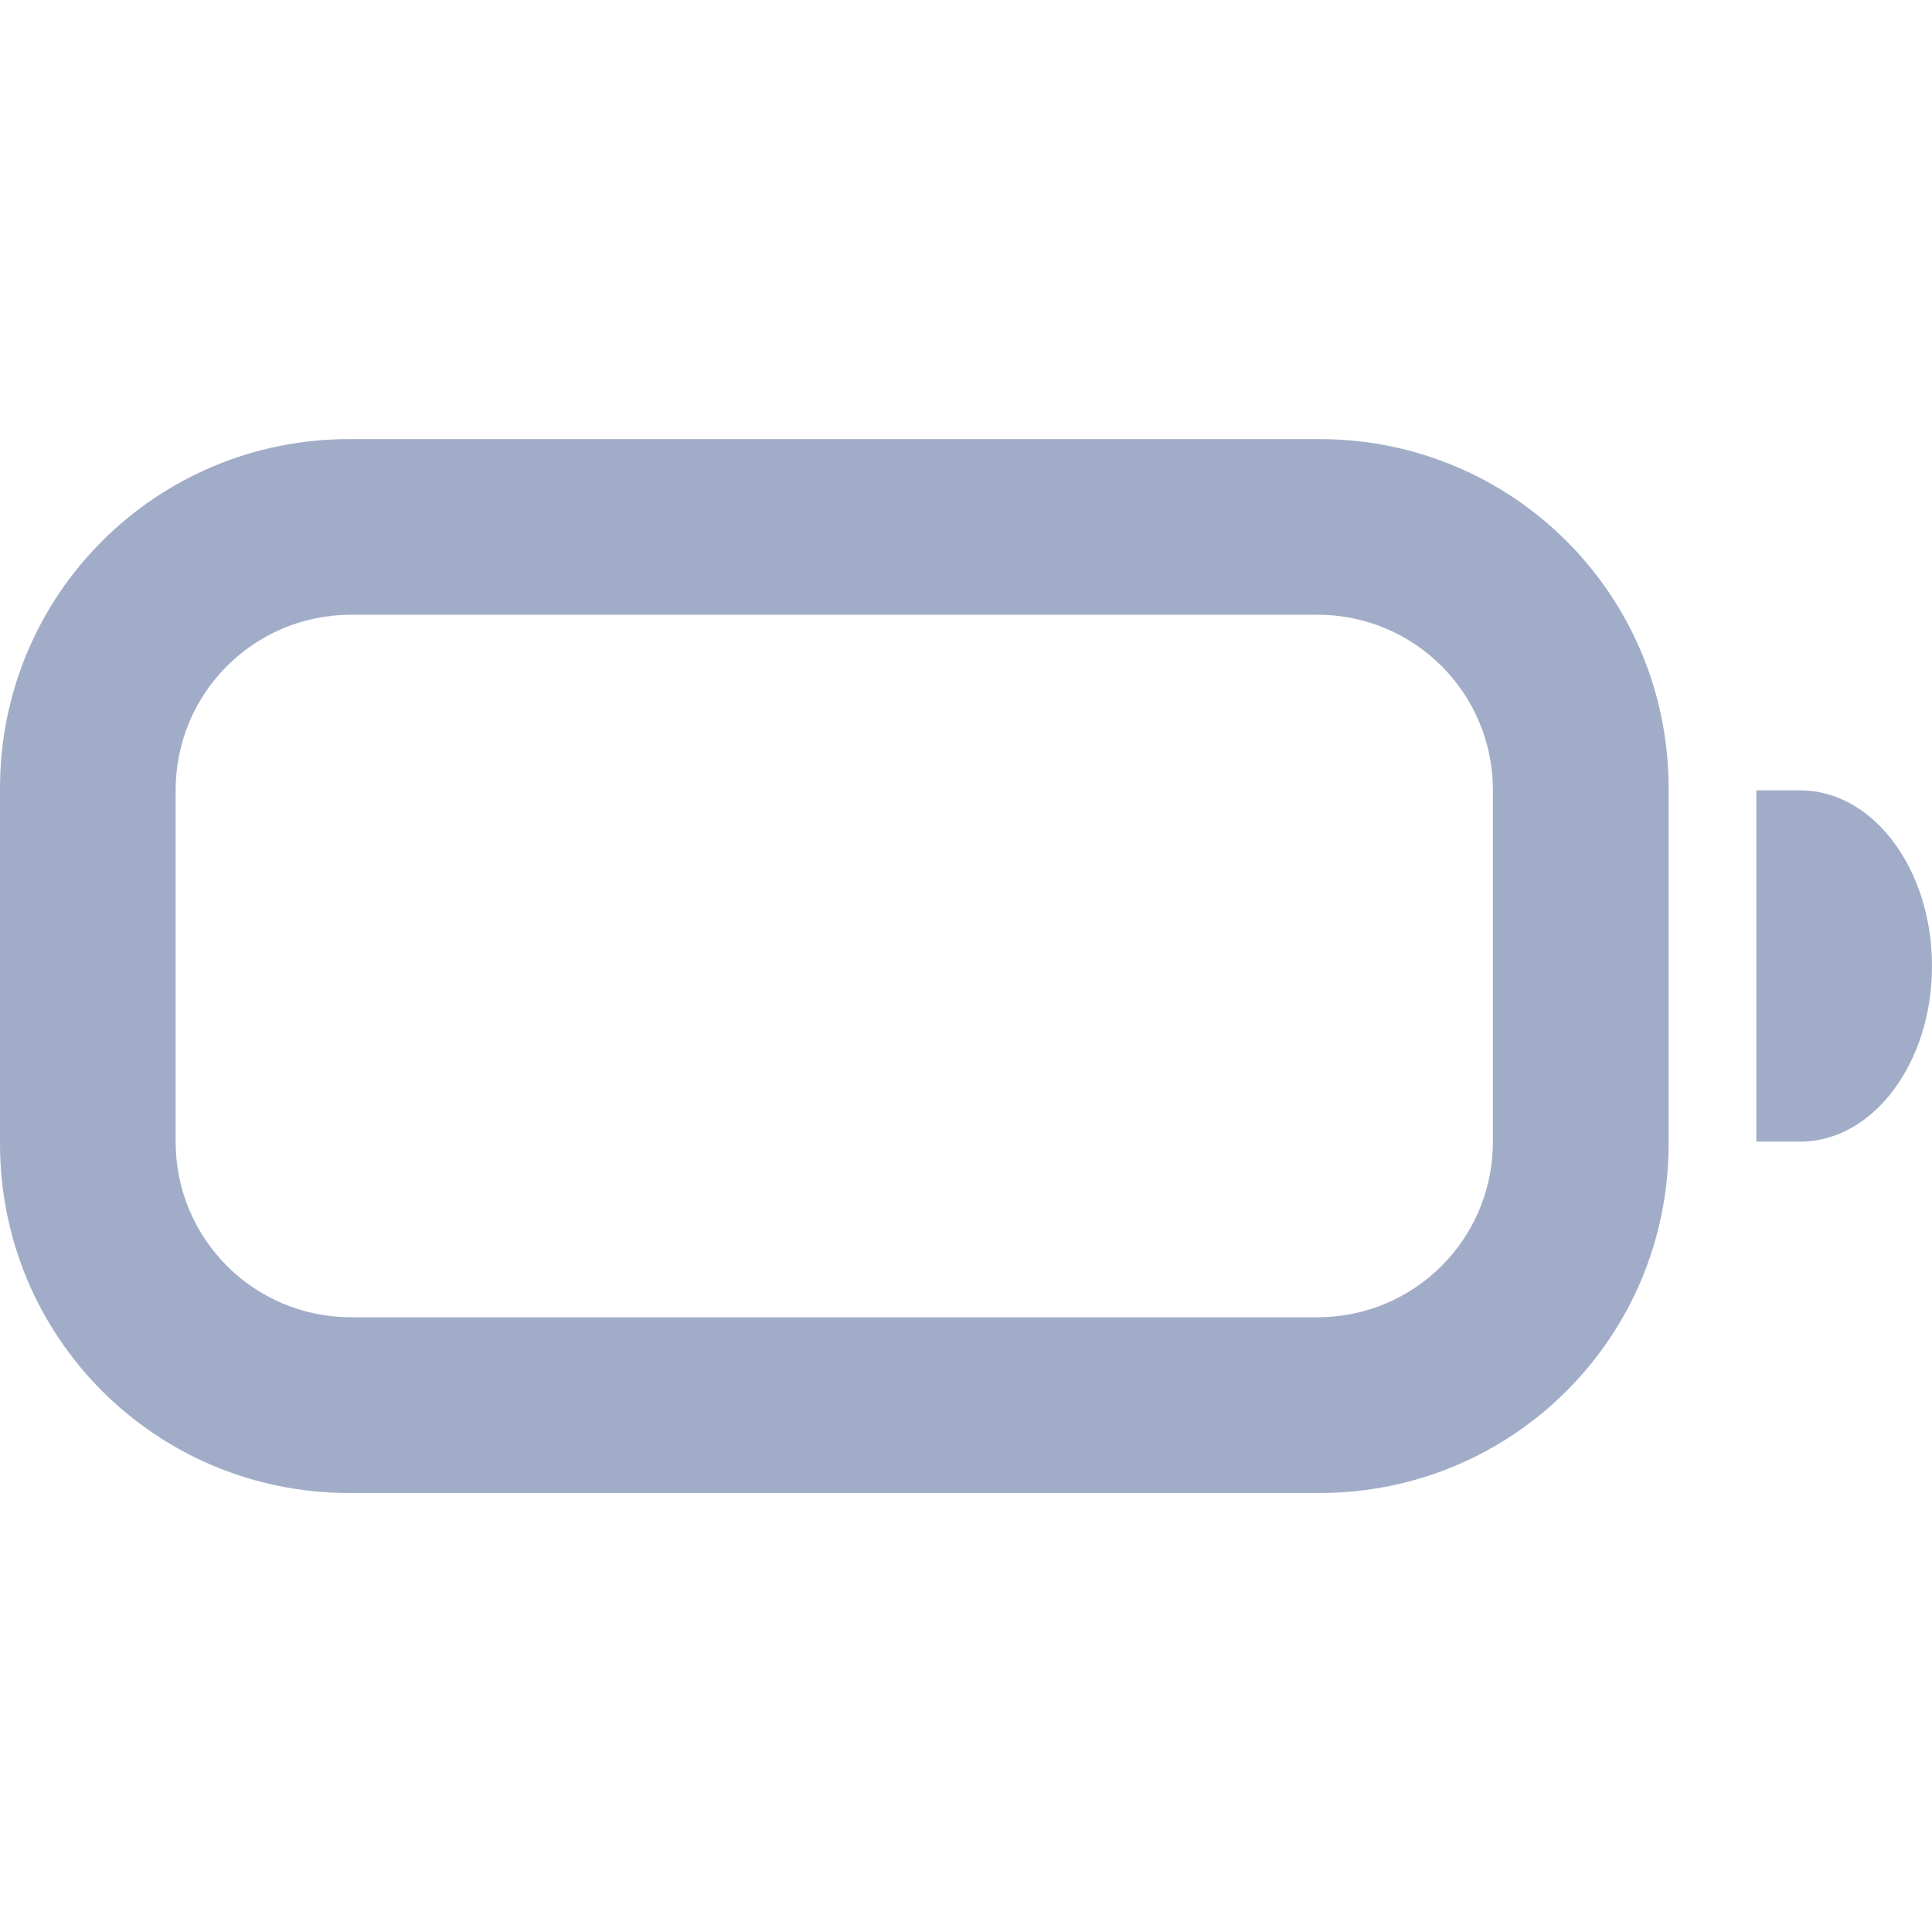
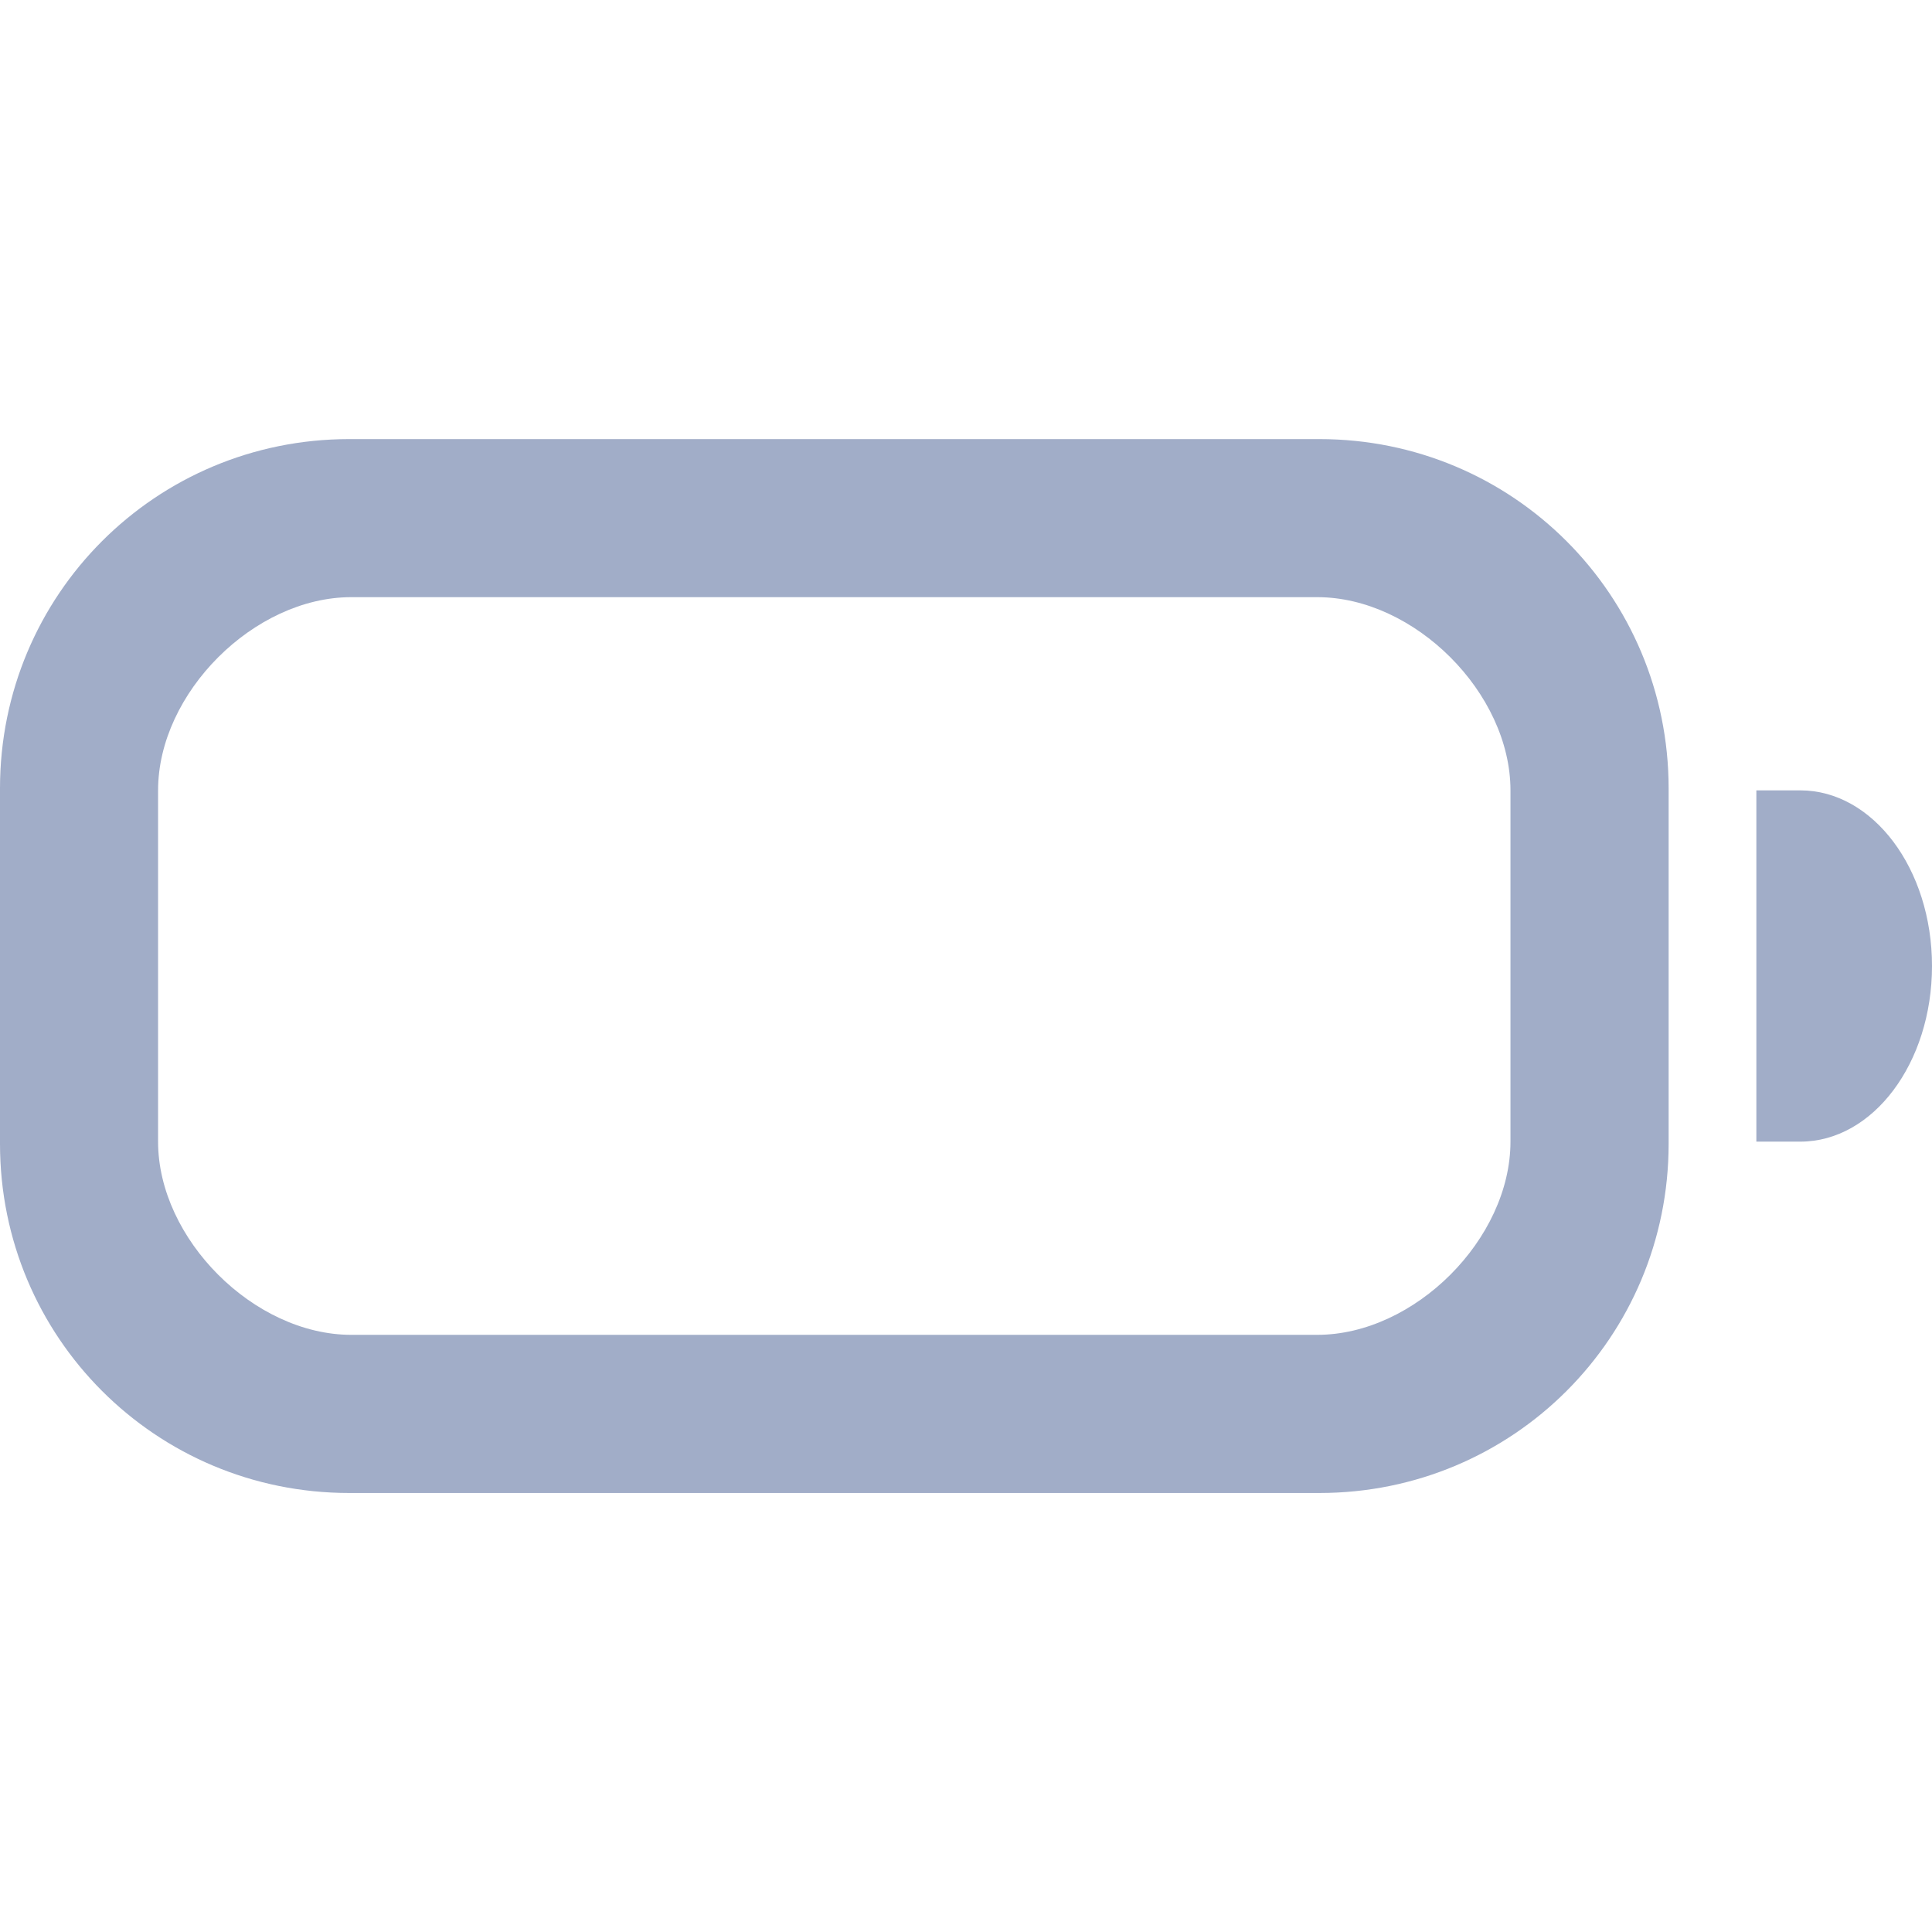
<svg xmlns="http://www.w3.org/2000/svg" viewBox="0 0 22 22" version="1.0" height="22" width="22" id="svg120">
  <defs id="defs5">
    <style type="text/css" id="current-color-scheme">.ColorScheme-Text { color:#a1adc8; }</style>
  </defs>
  <g transform="translate(360,23)" id="Fill10">
    <g fill="#ff4d62" transform="translate(0,-24)" id="g1075">
      <path d="m3-34c-2.216 0-4 1.784-4 4v6c0 2.216 1.784 4 4 4h18c2.216 0 4-1.784 4-4v-6c0-2.216-1.784-4-4-4zm0 2h18c1.108 0 2 0.892 2 2v6c0 1.108-0.892 2-2 2h-18c-1.108 0-2-0.892-2-2v-6c0-1.108 0.892-2 2-2z" id="path1069" />
      <path d="m26-29v4h0.5a2.25 2.124 0 0 0 1.5-2.001 2.25 2.124 0 0 0-1.5-1.999z" id="path1071" />
      <rect ry="1" height="8" width="2" y="-31" x="2" id="rect1073" />
    </g>
    <rect fill="none" height="32" width="32" y="-67" x="-3" id="rect1077" />
  </g>
-   <g fill="currentColor" transform="translate(-154.45 -379.51)" class="ColorScheme-Text" id="Fill100">
+   <g transform="translate(-154.45 -379.51)" class="ColorScheme-Text" id="Fill100">
    <rect opacity="0" ry="0" rx="0" height="32" width="32" y="336.51" x="189.44" id="rect1022" />
-     <rect stroke-width=".853" ry="1" rx="0" height="8" width="20" y="348.51" x="194.45" id="rect1028" />
+     <rect stroke-width=".853" ry="1" rx="0" height="8" width="20" y="348.51" x="194.45" id="rect1028" style="fill-opacity:1;fill:#a1adc8" />
  </g>
-   <g fill="currentColor" transform="translate(-114.45,-379.51)" class="ColorScheme-Text" id="Fill90">
+   <g transform="translate(-114.45,-379.51)" class="ColorScheme-Text" id="Fill90">
    <rect opacity="0" ry="0" rx="0" height="32" width="32" y="336.51" x="189.44" id="rect1042" />
-     <rect stroke-width=".849" ry="1" rx="0" height="8" width="18" y="348.51" x="194.43" id="rect1044" />
+     <rect stroke-width=".849" ry="1" rx="0" height="8" width="18" y="348.51" x="194.43" id="rect1044" style="fill-opacity:1;fill:#a1adc8" />
  </g>
-   <g fill="currentColor" transform="translate(-79.45,-379.51)" class="ColorScheme-Text" id="Fill80">
+   <g transform="translate(-79.45,-379.51)" class="ColorScheme-Text" id="Fill80">
    <rect opacity="0" ry="0" rx="0" height="32" width="32" y="336.51" x="189.44" id="rect1048" />
-     <rect stroke-width=".844" ry="1" rx="0" height="8" width="16" y="348.51" x="194.43" id="rect1050" />
+     <rect stroke-width=".844" ry="1" rx="0" height="8" width="16" y="348.51" x="194.43" id="rect1050" style="fill-opacity:1;fill:#a1adc8" />
  </g>
-   <g fill="currentColor" transform="translate(-40.45,-379.51)" class="ColorScheme-Text" id="Fill70">
+   <g transform="translate(-40.45,-379.51)" class="ColorScheme-Text" id="Fill70">
    <rect opacity="0" ry="0" rx="0" height="32" width="32" y="336.51" x="189.44" id="rect1054" />
-     <rect stroke-width=".837" ry="1" rx="0" height="8" width="14" y="348.51" x="194.43" id="rect1056" />
+     <rect stroke-width=".837" ry="1" rx="0" height="8" width="14" y="348.51" x="194.43" id="rect1056" style="fill-opacity:1;fill:#a1adc8" />
  </g>
-   <g fill="currentColor" transform="translate(-4.45,-379.51)" class="ColorScheme-Text" id="Fill60">
+   <g transform="translate(-4.45,-379.51)" class="ColorScheme-Text" id="Fill60">
    <rect opacity="0" ry="0" rx="0" height="32" width="32" y="336.51" x="189.44" id="rect1060" />
-     <rect stroke-width=".829" ry="1" rx="0" height="8" width="12" y="348.51" x="194.43" id="rect1062" />
+     <rect stroke-width=".829" ry="1" rx="0" height="8" width="12" y="348.51" x="194.43" id="rect1062" style="fill-opacity:1;fill:#a1adc8" />
  </g>
-   <g fill="currentColor" transform="translate(30.55,-379.51)" class="ColorScheme-Text" id="Fill50">
+   <g transform="translate(30.55,-379.51)" class="ColorScheme-Text" id="Fill50">
    <rect opacity="0" ry="0" rx="0" height="32" width="32" y="336.51" x="189.44" id="rect1066" />
-     <rect stroke-width=".817" ry="1" rx="0" height="8" width="10" y="348.51" x="194.43" id="rect1068" />
+     <rect stroke-width=".817" ry="1" rx="0" height="8" width="10" y="348.51" x="194.43" id="rect1068" style="fill-opacity:1;fill:#a1adc8" />
  </g>
-   <g fill="currentColor" transform="translate(70.55,-379.51)" class="ColorScheme-Text" id="Fill40">
+   <g transform="translate(70.55,-379.51)" class="ColorScheme-Text" id="Fill40">
    <rect opacity="0" ry="0" rx="0" height="32" width="32" y="336.51" x="189.44" id="rect1072" />
-     <rect stroke-width=".801" ry="1" rx="0" height="8" width="8" y="348.51" x="194.43" id="rect1074" />
+     <rect stroke-width=".801" ry="1" rx="0" height="8" width="8" y="348.51" x="194.43" id="rect1074" style="fill-opacity:1;fill:#a1adc8" />
  </g>
-   <g fill="currentColor" transform="translate(105.55,-379.51)" class="ColorScheme-Text" id="Fill30">
+   <g transform="translate(105.55,-379.51)" class="ColorScheme-Text" id="Fill30">
    <rect opacity="0" ry="0" rx="0" height="32" width="32" y="336.51" x="189.44" id="rect1078" />
-     <rect stroke-width=".776" ry="1" rx="0" height="8" width="6" y="348.51" x="194.43" id="rect1080" />
+     <rect stroke-width=".776" ry="1" rx="0" height="8" width="6" y="348.51" x="194.43" id="rect1080" style="fill-opacity:1;fill:#a1adc8" />
  </g>
-   <g fill="currentColor" transform="translate(137.55,-379.51)" class="ColorScheme-Text" id="Fill20">
+   <g transform="translate(137.55,-379.51)" class="ColorScheme-Text" id="Fill20">
    <rect opacity="0" ry="0" rx="0" height="32" width="32" y="336.51" x="189.44" id="rect1084" />
-     <rect stroke-width=".732" ry="1" rx="0" height="8" width="4" y="348.51" x="194.43" id="rect1086" />
+     <rect stroke-width=".732" ry="1" rx="0" height="8" width="4" y="348.51" x="194.43" id="rect1086" style="fill-opacity:1;fill:#a1adc8" />
  </g>
-   <g transform="translate(-69.54,-403.51)" id="AcAdapter">
+   <g transform="translate(-69.54,-403.51)" id="AcAdapter" style="display:inline">
    <g transform="translate(-228,47)" id="g1133">
      <rect opacity="0" ry="0" rx="0" height="32" width="32" y="314.51" x="211.54" id="rect1129" />
    </g>
-     <g id="g1139">
-       <path fill="#4caf50" d="m-3.464 369.51c-0.554 0-1 0.446-1 1v3h-2c3.908e-4 3.326 1.672 6.192 4 6.857v4.143c0 0.554 0.446 1 1 1s1-0.446 1-1v-4.143c2.328-0.665 4-3.531 4-6.857h-2v-3c0-0.554-0.446-1-1-1s-1 0.446-1 1v3h-2v-3c0-0.554-0.446-1-1-1z" id="path1137" />
+     <path d="m 6.35,375.51 c 0,-0.554 -0.446,-1 -1,-1 h -3 v -2 c -3.326,3.9e-4 -6.192,1.672 -6.857,4 h -4.143 c -0.554,0 -1,0.446 -1,1 0,0.554 0.446,1 1,1 h 4.143 c 0.665,2.328 3.532,4 6.857,4 v -2 h 3 c 0.554,0 1,-0.446 1,-1 0,-0.554 -0.446,-1 -1,-1 h -3 v -2 h 3 c 0.554,0 1,-0.446 1,-1 z" id="path1137" style="display:none;fill:#4caf50;fill-opacity:1" />
+     <g class="ColorScheme-Text" transform="translate(-13.31565,404.51)" id="g898">
+       <path d="m 3,-34 c -2.216,0 -4,1.784 -4,4 v 6 c 0,2.216 1.784,4 4,4 h 18 c 2.216,0 4,-1.784 4,-4 v -6 c 0,-2.216 -1.784,-4 -4,-4 z m 0,2 h 18 c 1.108,0 2,0.892 2,2 v 6 c 0,1.108 -0.892,2 -2,2 H 3 c -1.108,0 -2,-0.892 -2,-2 v -6 c 0,-1.108 0.892,-2 2,-2 z" id="path894" style="fill:#4caf50;fill-opacity:1" />
+       <path d="m 26,-29 v 4 h 0.5 A 2.25,2.124 0 0 0 28,-27.001 2.25,2.124 0 0 0 26.5,-29 Z" id="path896" style="fill:#4caf50;fill-opacity:1" />
    </g>
  </g>
-   <g transform="translate(-167.54,-433.51)" id="22-22-AcAdapter">
+   <g transform="translate(-167.54,-433.51)" id="22-22-AcAdapter" style="display:inline">
    <g transform="translate(-128,-3)" id="g1153">
      <g transform="translate(50,8)" id="g1149">
        <rect opacity="0" ry="0" rx="0" height="22" width="22" y="428.51" x="164.54" id="rect1147" />
      </g>
    </g>
-     <path fill="#4caf50" d="m-119.5 35c-0.277 0-0.5 0.223-0.5 0.5v1.5h-2a4.5 6 0 0 0 4 5.961v2.539c0 0.277 0.223 0.5 0.5 0.5s0.5-0.223 0.5-0.5v-2.537a4.5 6 0 0 0 4-5.963h-2v-1.5c0-0.277-0.223-0.5-0.5-0.5s-0.5 0.223-0.5 0.5v1.5h-3v-1.5c0-0.277-0.223-0.5-0.5-0.5z" transform="translate(214.54,404.51)" id="path1155" />
+     <path d="m 102.296,443.01 c 0,-0.277 -0.223,-0.5 -0.5,-0.5 h -1.5 v -2 a 6,4.5 0 0 0 -5.961,4 h -2.539 c -0.277,0 -0.5,0.223 -0.5,0.5 0,0.277 0.223,0.5 0.5,0.5 h 2.537 a 6,4.5 0 0 0 5.963,4 v -2 h 1.5 c 0.277,0 0.5,-0.223 0.5,-0.5 0,-0.277 -0.223,-0.5 -0.5,-0.5 h -1.5 v -3 h 1.5 c 0.277,0 0.5,-0.223 0.5,-0.5 z" id="path1155" style="display:none;fill:#4caf50;fill-opacity:1" />
+     <g id="g1070" transform="translate(86.53999,434.01)">
+       <path class="ColorScheme-Text" d="m 20,9 v 4 h 0.5 A 1.5,2 0 0 0 22,11 1.5,2 0 0 0 20.5,9 Z" id="path1066" style="fill:#4caf50;fill-opacity:1" />
+       <path class="ColorScheme-Text" d="M 3.977,5 C 1.773,5 0,6.773 0,8.977 v 4.047 c 0,2.204 1.773,3.977 3.977,3.977 h 11.047 c 2.204,0 3.977,-1.773 3.977,-3.977 V 8.977 C 19,6.773 17.227,5 15.024,5 Z m 0.023,1.8 h 11 C 16.108,6.8 17.2,7.892 17.2,9 v 4 c 0,1.108 -1.092,2.2 -2.2,2.2 h -11 C 2.892,15.2 1.8,14.108 1.8,13 V 9 C 1.8,7.892 2.892,6.8 4,6.8 Z" id="path1068" style="fill:#4caf50;fill-opacity:1" />
+     </g>
  </g>
-   <g fill="currentColor" transform="translate(-210.25 -400.22)" class="ColorScheme-Text" id="battery-ups">
+   <g transform="translate(-210.25 -400.22)" class="ColorScheme-Text" id="battery-ups">
    <g transform="translate(1,27)" id="g297">
-       <path opacity=".5" d="m-139-36c-2.216 0-4 1.784-4 4v6c0 2.216 1.784 4 4 4h18c2.216 0 4-1.784 4-4v-6c0-2.216-1.784-4-4-4zm0 1h11l-7 7h5l-2.5 5h-6.5c-1.662 0-3-1.338-3-3v-6c0-1.662 1.338-3 3-3zm11.5 0h6.5c1.662 0 3 1.338 3 3v6c0 1.662-1.338 3-3 3h-11l7-7h-5zm11.5 4v4a2 2 0 0 0 2-2 2 2 0 0 0-2-2z" transform="translate(213.54,377.51)" id="path275" />
-       <path d="m-139-34c-1.108 0-2 0.892-2 2v6c0 1.108 0.892 2 2 2h5.883l1.5-3h-3.383c-0.891-3.51e-4 -1.337-1.077-0.707-1.707l5.293-5.293zm12.117 0-1.5 3h3.383c0.891 3.51e-4 1.337 1.077 0.707 1.707l-5.293 5.293h8.586c1.108 0 2-0.892 2-2v-6c0-1.108-0.892-2-2-2z" transform="translate(213.54,377.51)" id="rect281" />
+       <path opacity=".5" d="m-139-36c-2.216 0-4 1.784-4 4v6c0 2.216 1.784 4 4 4h18c2.216 0 4-1.784 4-4v-6c0-2.216-1.784-4-4-4zm0 1h11l-7 7h5l-2.5 5h-6.5c-1.662 0-3-1.338-3-3v-6c0-1.662 1.338-3 3-3zm11.5 0h6.5c1.662 0 3 1.338 3 3v6c0 1.662-1.338 3-3 3h-11l7-7h-5zm11.5 4v4a2 2 0 0 0 2-2 2 2 0 0 0-2-2z" transform="translate(213.54,377.51)" id="path275" style="fill:#a1adc8;fill-opacity:1" />
+       <path d="m-139-34c-1.108 0-2 0.892-2 2v6c0 1.108 0.892 2 2 2h5.883l1.5-3h-3.383c-0.891-3.51e-4 -1.337-1.077-0.707-1.707l5.293-5.293zm12.117 0-1.5 3h3.383c0.891 3.51e-4 1.337 1.077 0.707 1.707l-5.293 5.293h8.586c1.108 0 2-0.892 2-2v-6c0-1.108-0.892-2-2-2z" transform="translate(213.54,377.51)" id="rect281" style="fill:#92a0bf;fill-opacity:1" />
    </g>
    <rect opacity="0" ry="0" rx="0" height="32" width="32" y="359.51" x="69.536" id="rect1110" />
  </g>
-   <g transform="translate(-220.54 -409.02)" fill="currentColor" class="ColorScheme-Text" id="22-22-battery-ups">
-     <path d="m-116 12c-0.554 0-1 0.446-1 1v5c0 0.554 0.446 1 1 1h4.811l0.658-1.494h-2.469c-0.873 5.7e-4 -1.328-1.039-0.734-1.68l3.529-3.826zm9.205 0-0.668 1.506h2.463c0.87 8.8e-4 1.324 1.035 0.736 1.676l-3.514 3.818h5.777c0.554 0 1-0.446 1-1v-5c0-0.554-0.446-1-1-1z" transform="translate(214.54,404.51)" id="rect1160" />
+   <g transform="translate(-220.54 -409.02)" class="ColorScheme-Text" id="22-22-battery-ups">
+     <path d="m-116 12c-0.554 0-1 0.446-1 1v5c0 0.554 0.446 1 1 1h4.811l0.658-1.494h-2.469c-0.873 5.7e-4 -1.328-1.039-0.734-1.68l3.529-3.826zm9.205 0-0.668 1.506h2.463c0.87 8.8e-4 1.324 1.035 0.736 1.676l-3.514 3.818h5.777c0.554 0 1-0.446 1-1v-5c0-0.554-0.446-1-1-1z" transform="translate(214.54,404.51)" id="rect1160" style="fill:#92a0bf;fill-opacity:1" />
    <rect opacity="0" ry="0" rx="0" height="22" width="22" y="408.51" x="95.536" id="rect930" />
-     <path opacity=".5" d="m-116 10c-1.662 0-3 1.338-3 3v5c0 1.662 1.338 3 3 3h14c1.662 0 3-1.338 3-3v-5c0-1.662-1.338-3-3-3h-5zm0 1h8.078l-5.078 5.506h4l-1.537 3.494h-5.463c-1.108 0-2-0.892-2-2v-5c0-1.108 0.892-2 2-2zm8.557 0h5.443c1.108 0 2 0.892 2 2v5c0 1.108-0.892 2-2 2h-8.057l5.057-5.494h-4z" transform="translate(214.54,404.51)" id="path965" />
-     <path opacity=".5" d="m116.54 418.59v2.826a1.5 1.5 0 0 0 1-1.414 1.5 1.5 0 0 0-1-1.412z" id="path1139" />
+     <path opacity=".5" d="m-116 10c-1.662 0-3 1.338-3 3v5c0 1.662 1.338 3 3 3h14c1.662 0 3-1.338 3-3v-5c0-1.662-1.338-3-3-3h-5zm0 1h8.078l-5.078 5.506h4l-1.537 3.494h-5.463c-1.108 0-2-0.892-2-2v-5c0-1.108 0.892-2 2-2zm8.557 0h5.443c1.108 0 2 0.892 2 2v5c0 1.108-0.892 2-2 2h-8.057l5.057-5.494h-4z" transform="translate(214.54,404.51)" id="path965" style="fill:#a1adc8;fill-opacity:1" />
+     <path opacity=".5" d="m116.54 418.59v2.826a1.5 1.5 0 0 0 1-1.414 1.5 1.5 0 0 0-1-1.412z" id="path1139" style="fill:#a1adc8;fill-opacity:1" />
  </g>
  <g transform="translate(-166.54,-471.51)" id="Unavailable">
    <path fill="none" d="m118.54 428.5h32v32h-32z" id="rect4480" />
    <g id="g4580">
      <rect fill="#f44336" ry="6" rx="6" height="12" width="12" y="446.5" x="139.54" id="rect4577" />
-       <path fill="currentColor" d="m148.36 450.38-0.707-0.707-2.121 2.121-2.121-2.121-0.707 0.707 2.121 2.121-2.121 2.121 0.707 0.707 2.121-2.122 2.121 2.122 0.707-0.707-2.121-2.121z" class="ColorScheme-Text" id="rect4622-0" />
+       <path d="m148.36 450.38-0.707-0.707-2.121 2.121-2.121-2.121-0.707 0.707 2.121 2.121-2.121 2.121 0.707 0.707 2.121-2.122 2.121 2.122 0.707-0.707-2.121-2.121z" class="ColorScheme-Text" id="rect4622-0" style="fill:#a1adc8;fill-opacity:1" />
    </g>
  </g>
  <g transform="translate(-300.54,-433.51)" id="22-22-Unavailable">
    <path fill="none" d="m258.54 426.5h22v22h-22z" id="rect4614" />
    <g id="g4631">
      <rect fill="#f44336" ry="4.5" rx="4.5" height="9" width="9" y="439.5" x="271.54" id="rect4577-9-1" />
-       <path fill="currentColor" color="#eff0f1" d="m277.89 442.77-0.619-0.619-1.238 1.238-1.238-1.238-0.619 0.619 1.238 1.238-1.238 1.237 0.619 0.619 1.238-1.237 1.237 1.237 0.619-0.619-1.237-1.237z" class="ColorScheme-Text" id="rect4622" />
+       <path color="#eff0f1" d="m277.89 442.77-0.619-0.619-1.238 1.238-1.238-1.238-0.619 0.619 1.238 1.238-1.238 1.237 0.619 0.619 1.238-1.237 1.237 1.237 0.619-0.619-1.237-1.237z" class="ColorScheme-Text" id="rect4622" style="fill:#a1adc8;fill-opacity:1" />
    </g>
  </g>
  <g transform="translate(-1,23)" id="Battery">
-     <g fill="currentColor" class="ColorScheme-Text" transform="translate(0,-24)" id="g995">
-       <path d="m3-34c-2.216 0-4 1.784-4 4v6c0 2.216 1.784 4 4 4h18c2.216 0 4-1.784 4-4v-6c0-2.216-1.784-4-4-4zm0 2h18c1.108 0 2 0.892 2 2v6c0 1.108-0.892 2-2 2h-18c-1.108 0-2-0.892-2-2v-6c0-1.108 0.892-2 2-2z" id="rect939" />
-       <path d="m26-29v4h0.5a2.25 2.124 0 0 0 1.5-2.001 2.25 2.124 0 0 0-1.5-1.999z" id="path944" />
+     <g class="ColorScheme-Text" transform="translate(0,-24)" id="g995">
+       <path d="m3-34c-2.216 0-4 1.784-4 4v6c0 2.216 1.784 4 4 4h18c2.216 0 4-1.784 4-4v-6c0-2.216-1.784-4-4-4zm0 2h18c1.108 0 2 0.892 2 2v6c0 1.108-0.892 2-2 2h-18c-1.108 0-2-0.892-2-2v-6c0-1.108 0.892-2 2-2z" id="rect939" style="fill:#a1adc8;fill-opacity:1" />
+       <path d="m26-29v4h0.5a2.25 2.124 0 0 0 1.5-2.001 2.25 2.124 0 0 0-1.5-1.999z" id="path944" style="fill:#a1adc8;fill-opacity:1" />
    </g>
    <rect fill="none" height="32" width="32" y="-67" x="-3" id="rect997" />
  </g>
  <g transform="translate(39,-27)" id="22-22-Fill100">
    <rect opacity="0" height="22" width="22" y="24" id="rect971" />
-     <rect fill="currentColor" class="ColorScheme-Text" ry="1" height="6" width="12" y="32" x="3" id="rect969" />
+     <rect class="ColorScheme-Text" ry="1" height="6" width="12" y="32" x="3" id="rect969" style="fill-opacity:1;fill:#a1adc8" />
  </g>
  <g transform="translate(66,-27)" id="22-22-Fill90">
    <rect opacity="0" height="22" width="22" y="24" id="rect977" />
-     <rect fill="currentColor" class="ColorScheme-Text" ry="1" height="6" width="11" y="32" x="3" id="rect979" />
+     <rect class="ColorScheme-Text" ry="1" height="6" width="11" y="32" x="3" id="rect979" style="fill-opacity:1;fill:#a1adc8" />
  </g>
  <g transform="translate(95,-27)" id="22-22-Fill80">
    <rect opacity="0" height="22" width="22" y="24" id="rect983" />
-     <rect fill="currentColor" class="ColorScheme-Text" ry="1" height="6" width="10" y="32" x="3" id="rect985" />
+     <rect class="ColorScheme-Text" ry="1" height="6" width="10" y="32" x="3" id="rect985" style="fill-opacity:1;fill:#a1adc8" />
  </g>
  <g transform="translate(123.5,-27)" id="22-22-Fill70">
    <rect opacity="0" height="22" width="22" y="24" id="rect989" />
-     <rect fill="currentColor" class="ColorScheme-Text" ry="1" height="6" width="9" y="32" x="3" id="rect991" />
+     <rect class="ColorScheme-Text" ry="1" height="6" width="9" y="32" x="3" id="rect991" style="fill-opacity:1;fill:#a1adc8" />
  </g>
  <g transform="translate(155.5,-27)" id="22-22-Fill60">
    <rect opacity="0" height="22" width="22" y="24" id="rect995" />
-     <rect fill="currentColor" class="ColorScheme-Text" ry="1" height="6" width="8" y="32" x="3" id="rect998" />
+     <rect class="ColorScheme-Text" ry="1" height="6" width="8" y="32" x="3" id="rect998" style="fill-opacity:1;fill:#a1adc8" />
  </g>
  <g transform="translate(190,-27)" id="22-22-Fill50">
    <rect opacity="0" height="22" width="22" y="24" id="rect1002" />
-     <rect fill="currentColor" class="ColorScheme-Text" ry="1" height="6" width="7" y="32" x="3" id="rect1004" />
+     <rect class="ColorScheme-Text" ry="1" height="6" width="7" y="32" x="3" id="rect1004" style="fill-opacity:1;fill:#a1adc8" />
  </g>
  <g transform="translate(219,-27)" id="22-22-Fill40">
    <rect opacity="0" height="22" width="22" y="24" id="rect1008" />
-     <rect fill="currentColor" class="ColorScheme-Text" ry="1" height="6" width="5" y="32" x="3" id="rect1011" />
+     <rect class="ColorScheme-Text" ry="1" height="6" width="5" y="32" x="3" id="rect1011" style="fill-opacity:1;fill:#a1adc8" />
  </g>
  <g transform="translate(249,-27)" id="22-22-Fill30">
    <rect opacity="0" height="22" width="22" y="24" id="rect1015" />
-     <rect fill="currentColor" class="ColorScheme-Text" ry="1" height="6" width="4" y="32" x="3" id="rect1017" />
+     <rect class="ColorScheme-Text" ry="1" height="6" width="4" y="32" x="3" id="rect1017" style="fill-opacity:1;fill:#a1adc8" />
  </g>
  <g transform="translate(279,-27)" id="22-22-Fill20">
    <rect opacity="0" height="22" width="22" y="24" id="rect1021" />
-     <rect fill="currentColor" class="ColorScheme-Text" ry="1" height="6" width="3" y="32" x="3" id="rect1024" />
+     <rect class="ColorScheme-Text" ry="1" height="6" width="3" y="32" x="3" id="rect1024" style="fill-opacity:1;fill:#a1adc8" />
  </g>
  <g transform="translate(402,23)" id="Fill0">
    <g fill="#ff4d62" transform="translate(0,-24)" id="g1087">
      <path d="m3-34c-2.216 0-4 1.784-4 4v6c0 2.216 1.784 4 4 4h18c2.216 0 4-1.784 4-4v-6c0-2.216-1.784-4-4-4zm0 2h18c1.108 0 2 0.892 2 2v6c0 1.108-0.892 2-2 2h-18c-1.108 0-2-0.892-2-2v-6c0-1.108 0.892-2 2-2z" id="path1081" />
      <path d="m26-29v4h0.5a2.25 2.124 0 0 0 1.5-2.001 2.25 2.124 0 0 0-1.5-1.999z" id="path1083" />
    </g>
    <rect fill="none" height="32" width="32" y="-67" x="-3" id="rect1089" />
  </g>
  <g id="22-22-Battery">
    <rect fill="none" height="22" width="22" id="rect972" />
-     <path fill="currentColor" class="ColorScheme-Text" d="m20 9v4h0.5a1.5 2 0 0 0 1.5-2 1.5 2 0 0 0-1.5-2z" id="path963" />
-     <path fill="currentColor" class="ColorScheme-Text" d="m3.977 5c-2.204 0-3.977 1.773-3.977 3.977v4.047c0 2.204 1.773 3.977 3.977 3.977h11.047c2.204 0 3.977-1.773 3.977-3.977v-4.047c0-2.204-1.773-3.977-3.977-3.977h-11.047zm0.023 2h11c1.108 0 2 0.892 2 2v4c0 1.108-0.892 2-2 2h-11c-1.108 0-2-0.892-2-2v-4c0-1.108 0.892-2 2-2z" id="rect942" />
+     <g id="g1064">
+       <path class="ColorScheme-Text" d="m20 9v4h0.5a1.5 2 0 0 0 1.5-2 1.5 2 0 0 0-1.5-2z" id="path963" style="fill:#a1adc8;fill-opacity:1" />
+       <path class="ColorScheme-Text" d="M 3.977,5 C 1.773,5 0,6.773 0,8.977 v 4.047 c 0,2.204 1.773,3.977 3.977,3.977 h 11.047 c 2.204,0 3.977,-1.773 3.977,-3.977 V 8.977 C 19,6.773 17.227,5 15.024,5 Z m 0.023,1.8 h 11 C 16.108,6.8 17.2,7.892 17.2,9 v 4 c 0,1.108 -1.092,2.2 -2.2,2.2 h -11 C 2.892,15.2 1.8,14.108 1.8,13 V 9 C 1.8,7.892 2.892,6.8 4,6.8 Z" id="rect942" style="fill:#a1adc8;fill-opacity:1" />
+     </g>
  </g>
  <g transform="translate(-6,-20)" id="22-22-Fill10">
    <rect fill="none" height="22" width="22" y="17" x="313" id="rect952" />
    <path fill="#ff4d62" d="m333 26v4h0.5a1.5 2 0 0 0 1.5-2 1.5 2 0 0 0-1.5-2z" id="path954" />
-     <path fill="#ff4d62" d="m316.98 22c-2.204 0-3.977 1.773-3.977 3.977v4.047c0 2.204 1.773 3.977 3.977 3.977h11.047c2.204 0 3.977-1.773 3.977-3.977v-4.047c0-2.204-1.773-3.977-3.977-3.977zm0.023 2h11c1.108 0 2 0.892 2 2v4c0 1.108-0.892 2-2 2h-11c-1.108 0-2-0.892-2-2v-4c0-1.108 0.892-2 2-2z" id="path956" />
+     <path fill="#ff4d62" d="m 316.98,22 c -2.204,0 -3.977,1.773 -3.977,3.977 v 4.047 c 0,2.204 1.773,3.977 3.977,3.977 h 11.047 c 2.204,0 3.977,-1.773 3.977,-3.977 V 25.977 C 332.004,23.773 330.231,22 328.027,22 Z m 0.023,1.8 h 11 c 1.108,0 2.2,1.092 2.2,2.2 v 4 c 0,1.108 -1.092,2.2 -2.2,2.2 h -11 c -1.108,0 -2.2,-1.092 -2.2,-2.2 v -4 c 0,-1.108 1.092,-2.2 2.2,-2.2 z" id="path956" />
    <rect fill="#ff4d62" ry="1" height="6" width="2" y="25" x="316" id="rect960" />
  </g>
  <g transform="translate(30,-20)" id="22-22-Fill0">
    <rect fill="none" height="22" width="22" y="17" x="313" id="rect973" />
    <path fill="#ff4d62" d="m333 26v4h0.5a1.5 2 0 0 0 1.5-2 1.5 2 0 0 0-1.5-2z" id="path975" />
-     <path fill="#ff4d62" d="m316.98 22c-2.204 0-3.977 1.773-3.977 3.977v4.047c0 2.204 1.773 3.977 3.977 3.977h11.047c2.204 0 3.977-1.773 3.977-3.977v-4.047c0-2.204-1.773-3.977-3.977-3.977zm0.023 2h11c1.108 0 2 0.892 2 2v4c0 1.108-0.892 2-2 2h-11c-1.108 0-2-0.892-2-2v-4c0-1.108 0.892-2 2-2z" id="path977" />
+     <path fill="#ff4d62" d="m 316.98,22 c -2.204,0 -3.977,1.773 -3.977,3.977 v 4.047 c 0,2.204 1.773,3.977 3.977,3.977 h 11.047 c 2.204,0 3.977,-1.773 3.977,-3.977 V 25.977 C 332.004,23.773 330.231,22 328.027,22 Z m 0.023,1.8 h 11 c 1.108,0 2.2,1.092 2.2,2.2 v 4 c 0,1.108 -1.092,2.2 -2.2,2.2 h -11 c -1.108,0 -2.2,-1.092 -2.2,-2.2 v -4 c 0,-1.108 1.092,-2.2 2.2,-2.2 z" id="path977" />
  </g>
</svg>
